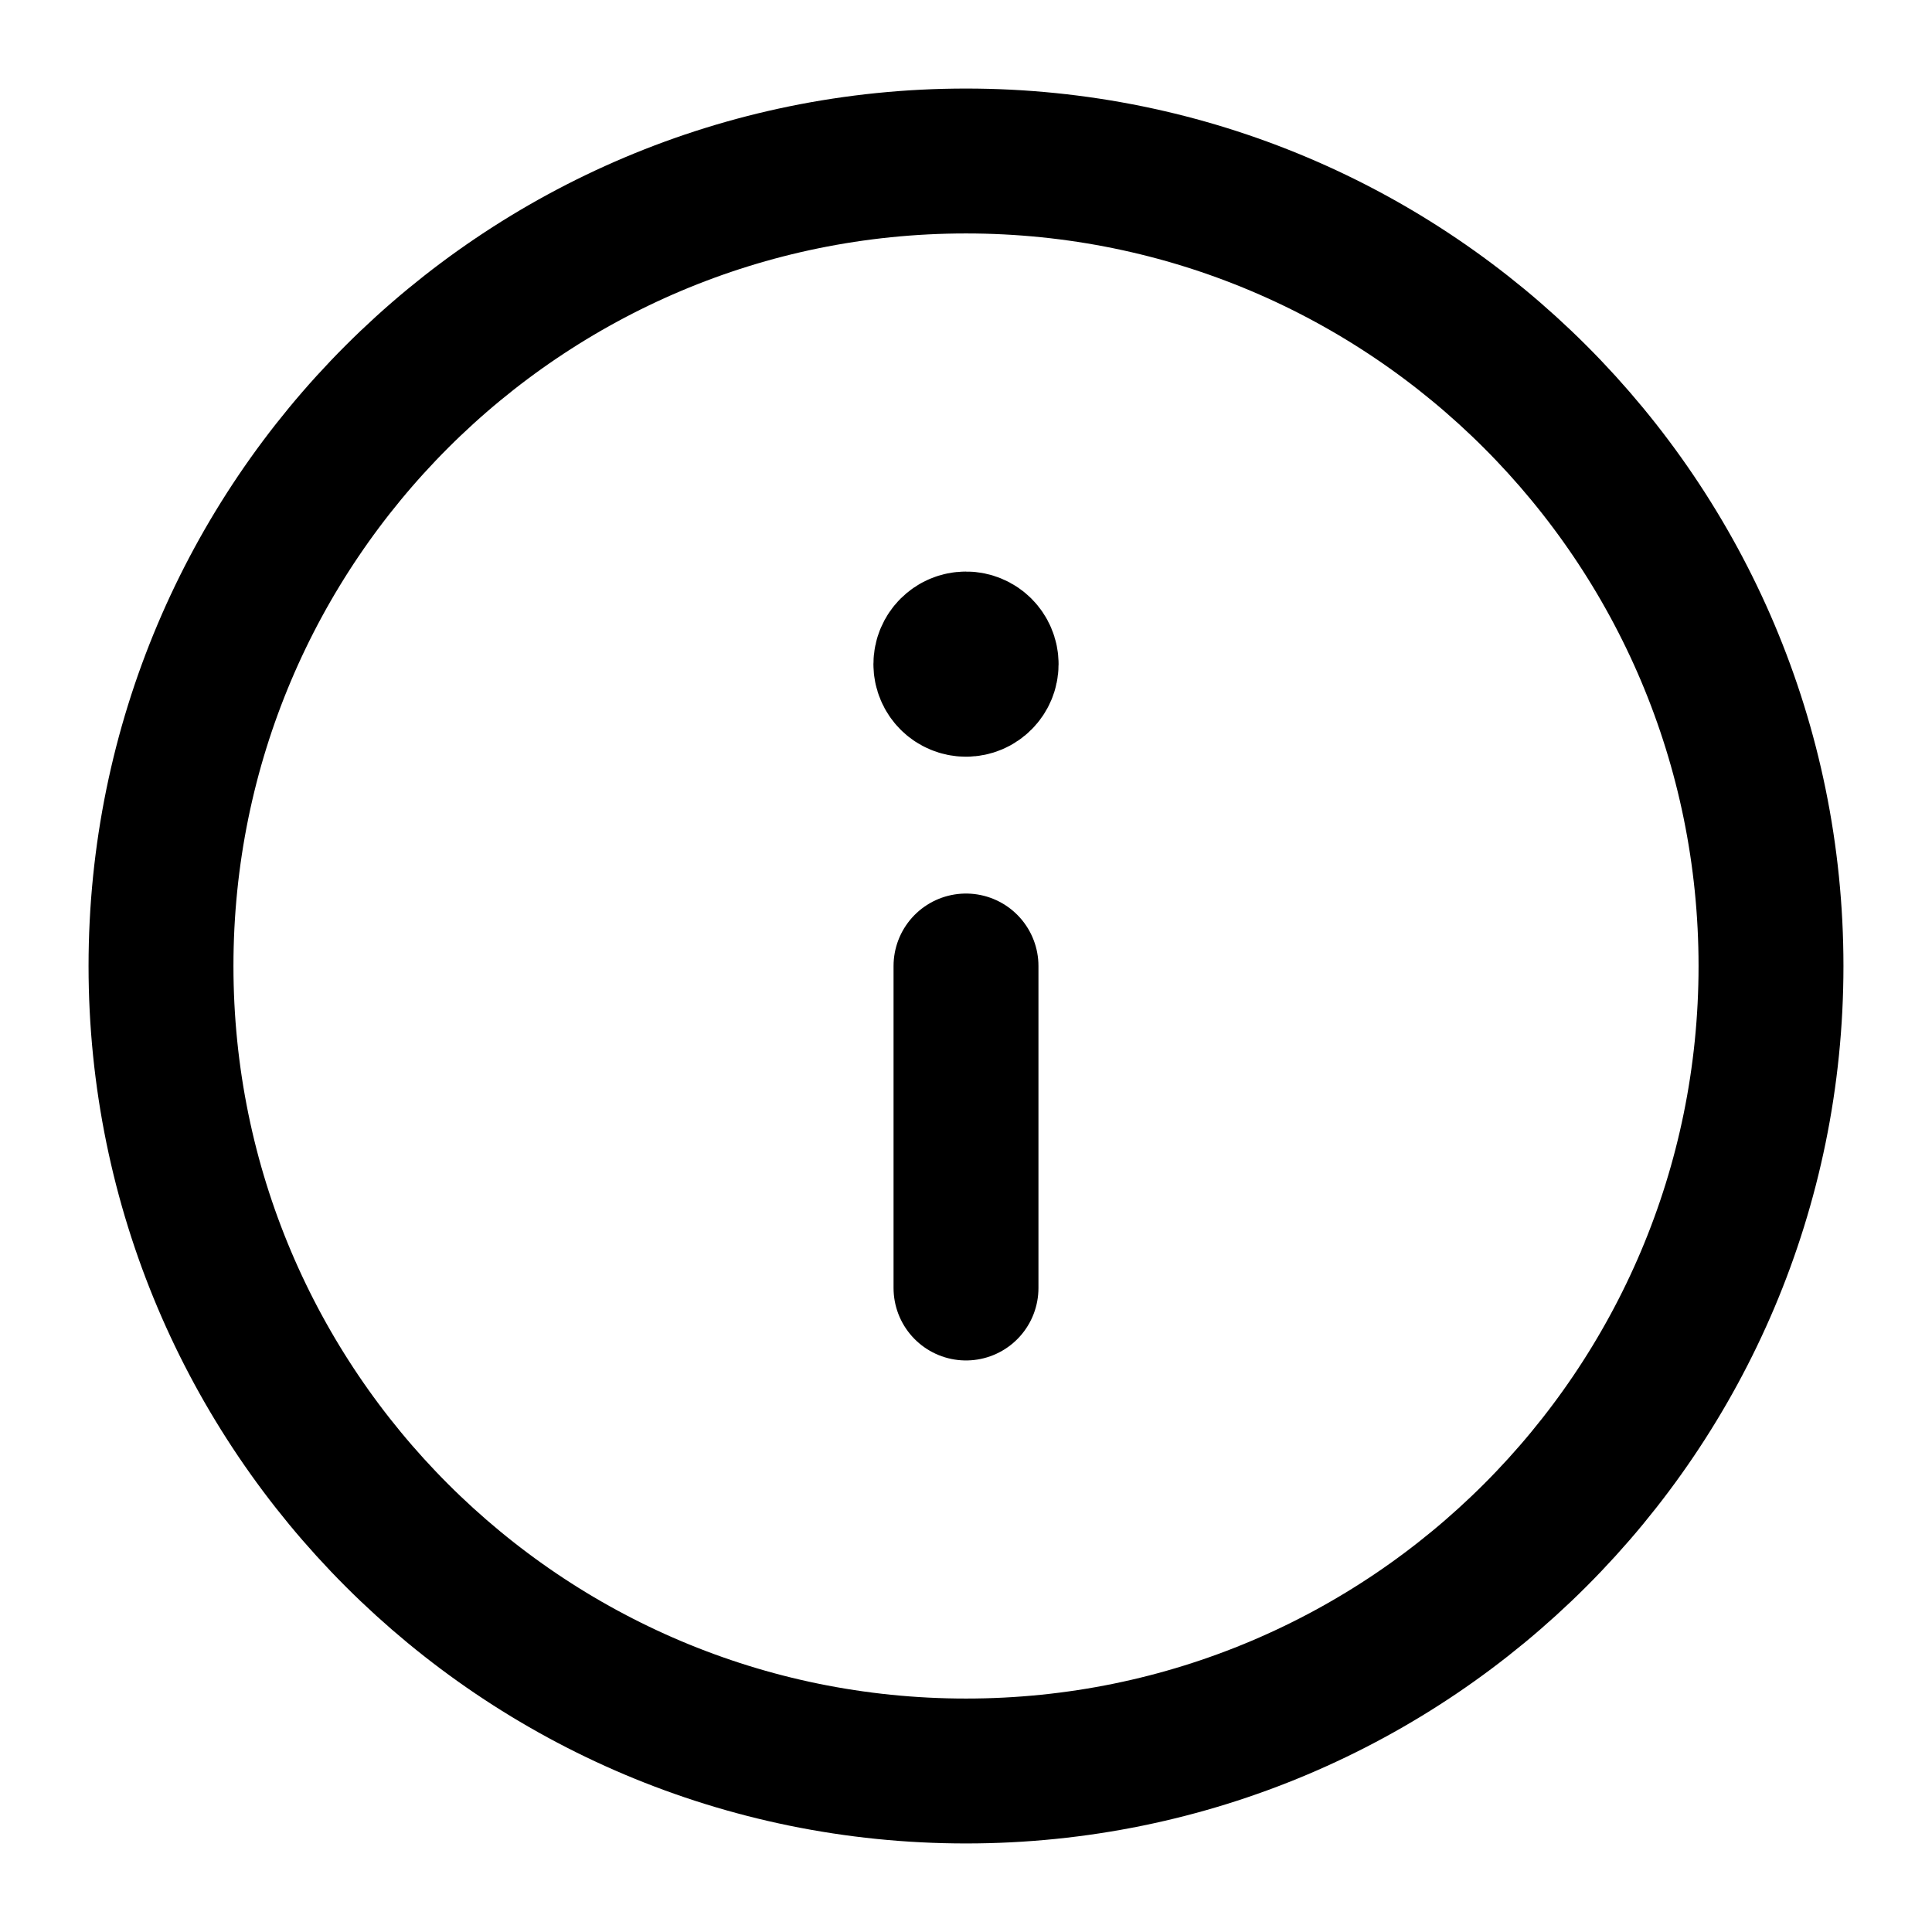
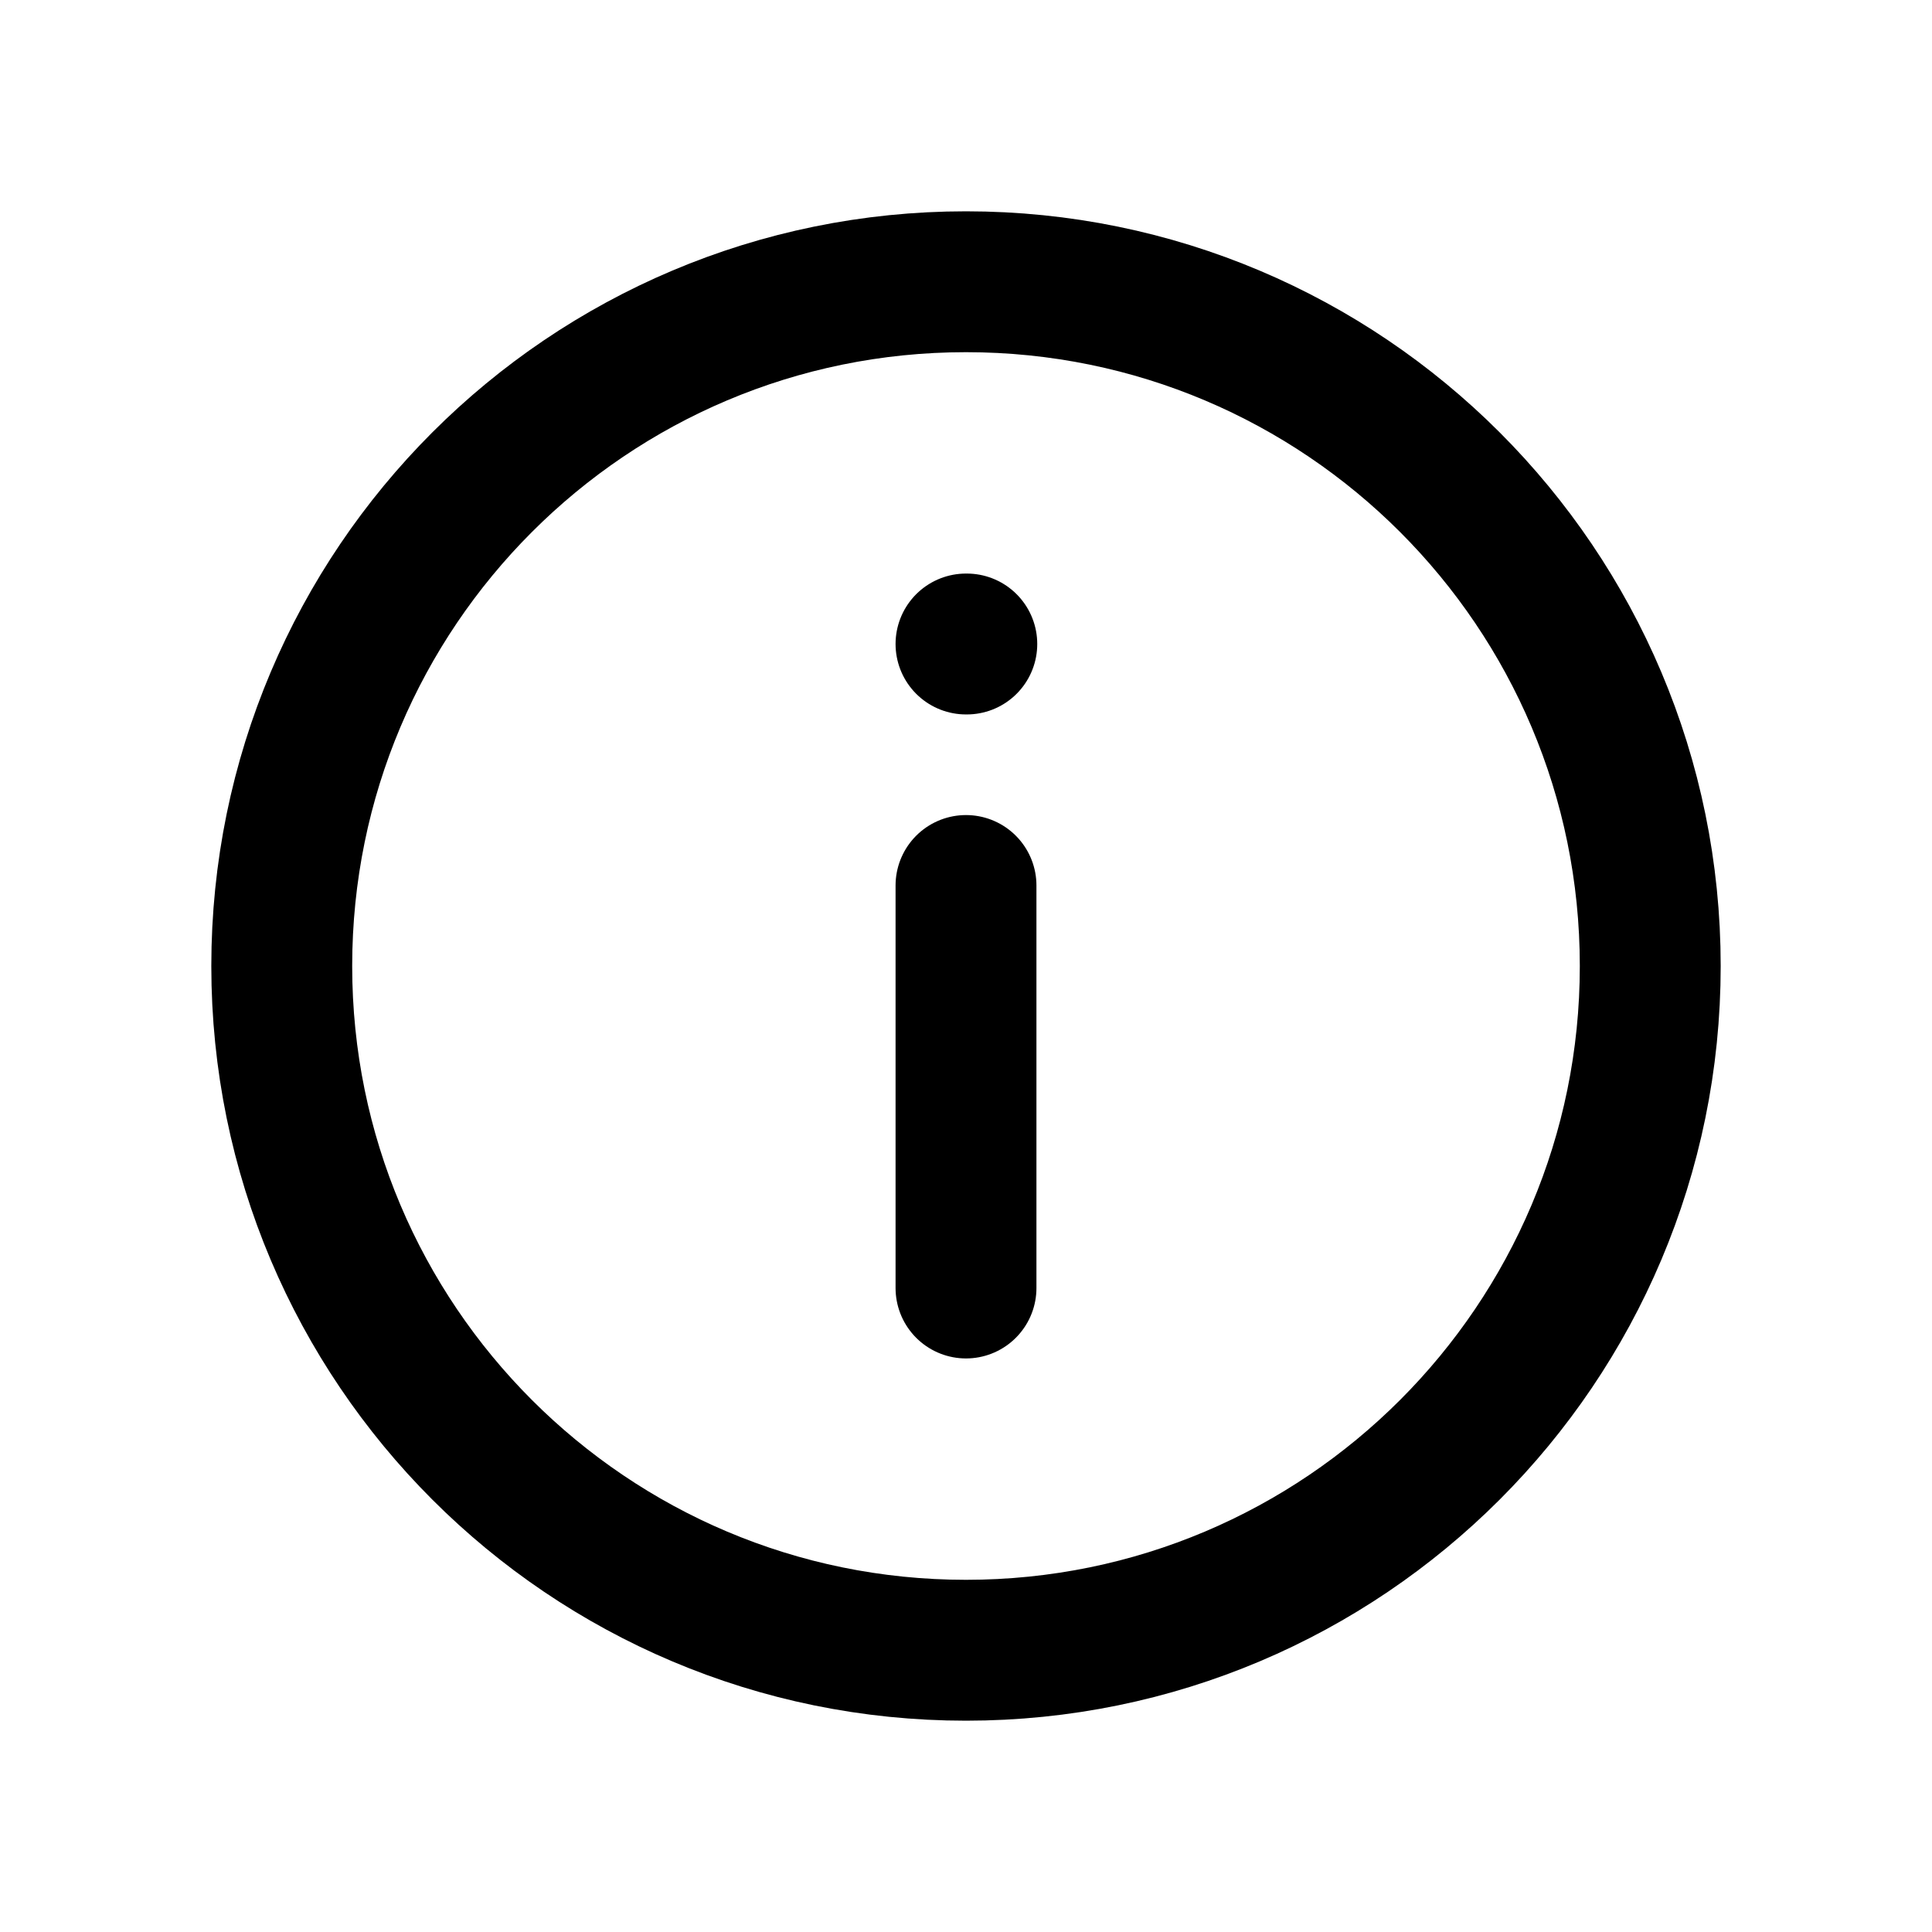
- <svg xmlns="http://www.w3.org/2000/svg" viewBox="0 0 24 24" fill="none" stroke="currentColor" stroke-width="1.8" stroke-linecap="round" stroke-linejoin="round">
-   <circle cx="12" cy="12" r="10" />
-   <path d="M12 16V12" />
-   <path d="M12.125 8.25H12M12.25 8.25C12.25 8.112 12.138 8 12 8C11.862 8 11.75 8.112 11.75 8.25C11.75 8.388 11.862 8.5 12 8.5C12.138 8.5 12.25 8.388 12.25 8.25Z" />
+ <svg xmlns="http://www.w3.org/2000/svg" viewBox="0 0 24 24" fill="none" stroke="currentColor" stroke-width="1.75" stroke-linecap="round" stroke-linejoin="round">
+   <circle cx="12" cy="12" r="8.5" />
+   <path d="M12 11v5M12 8h.01" />
</svg>
